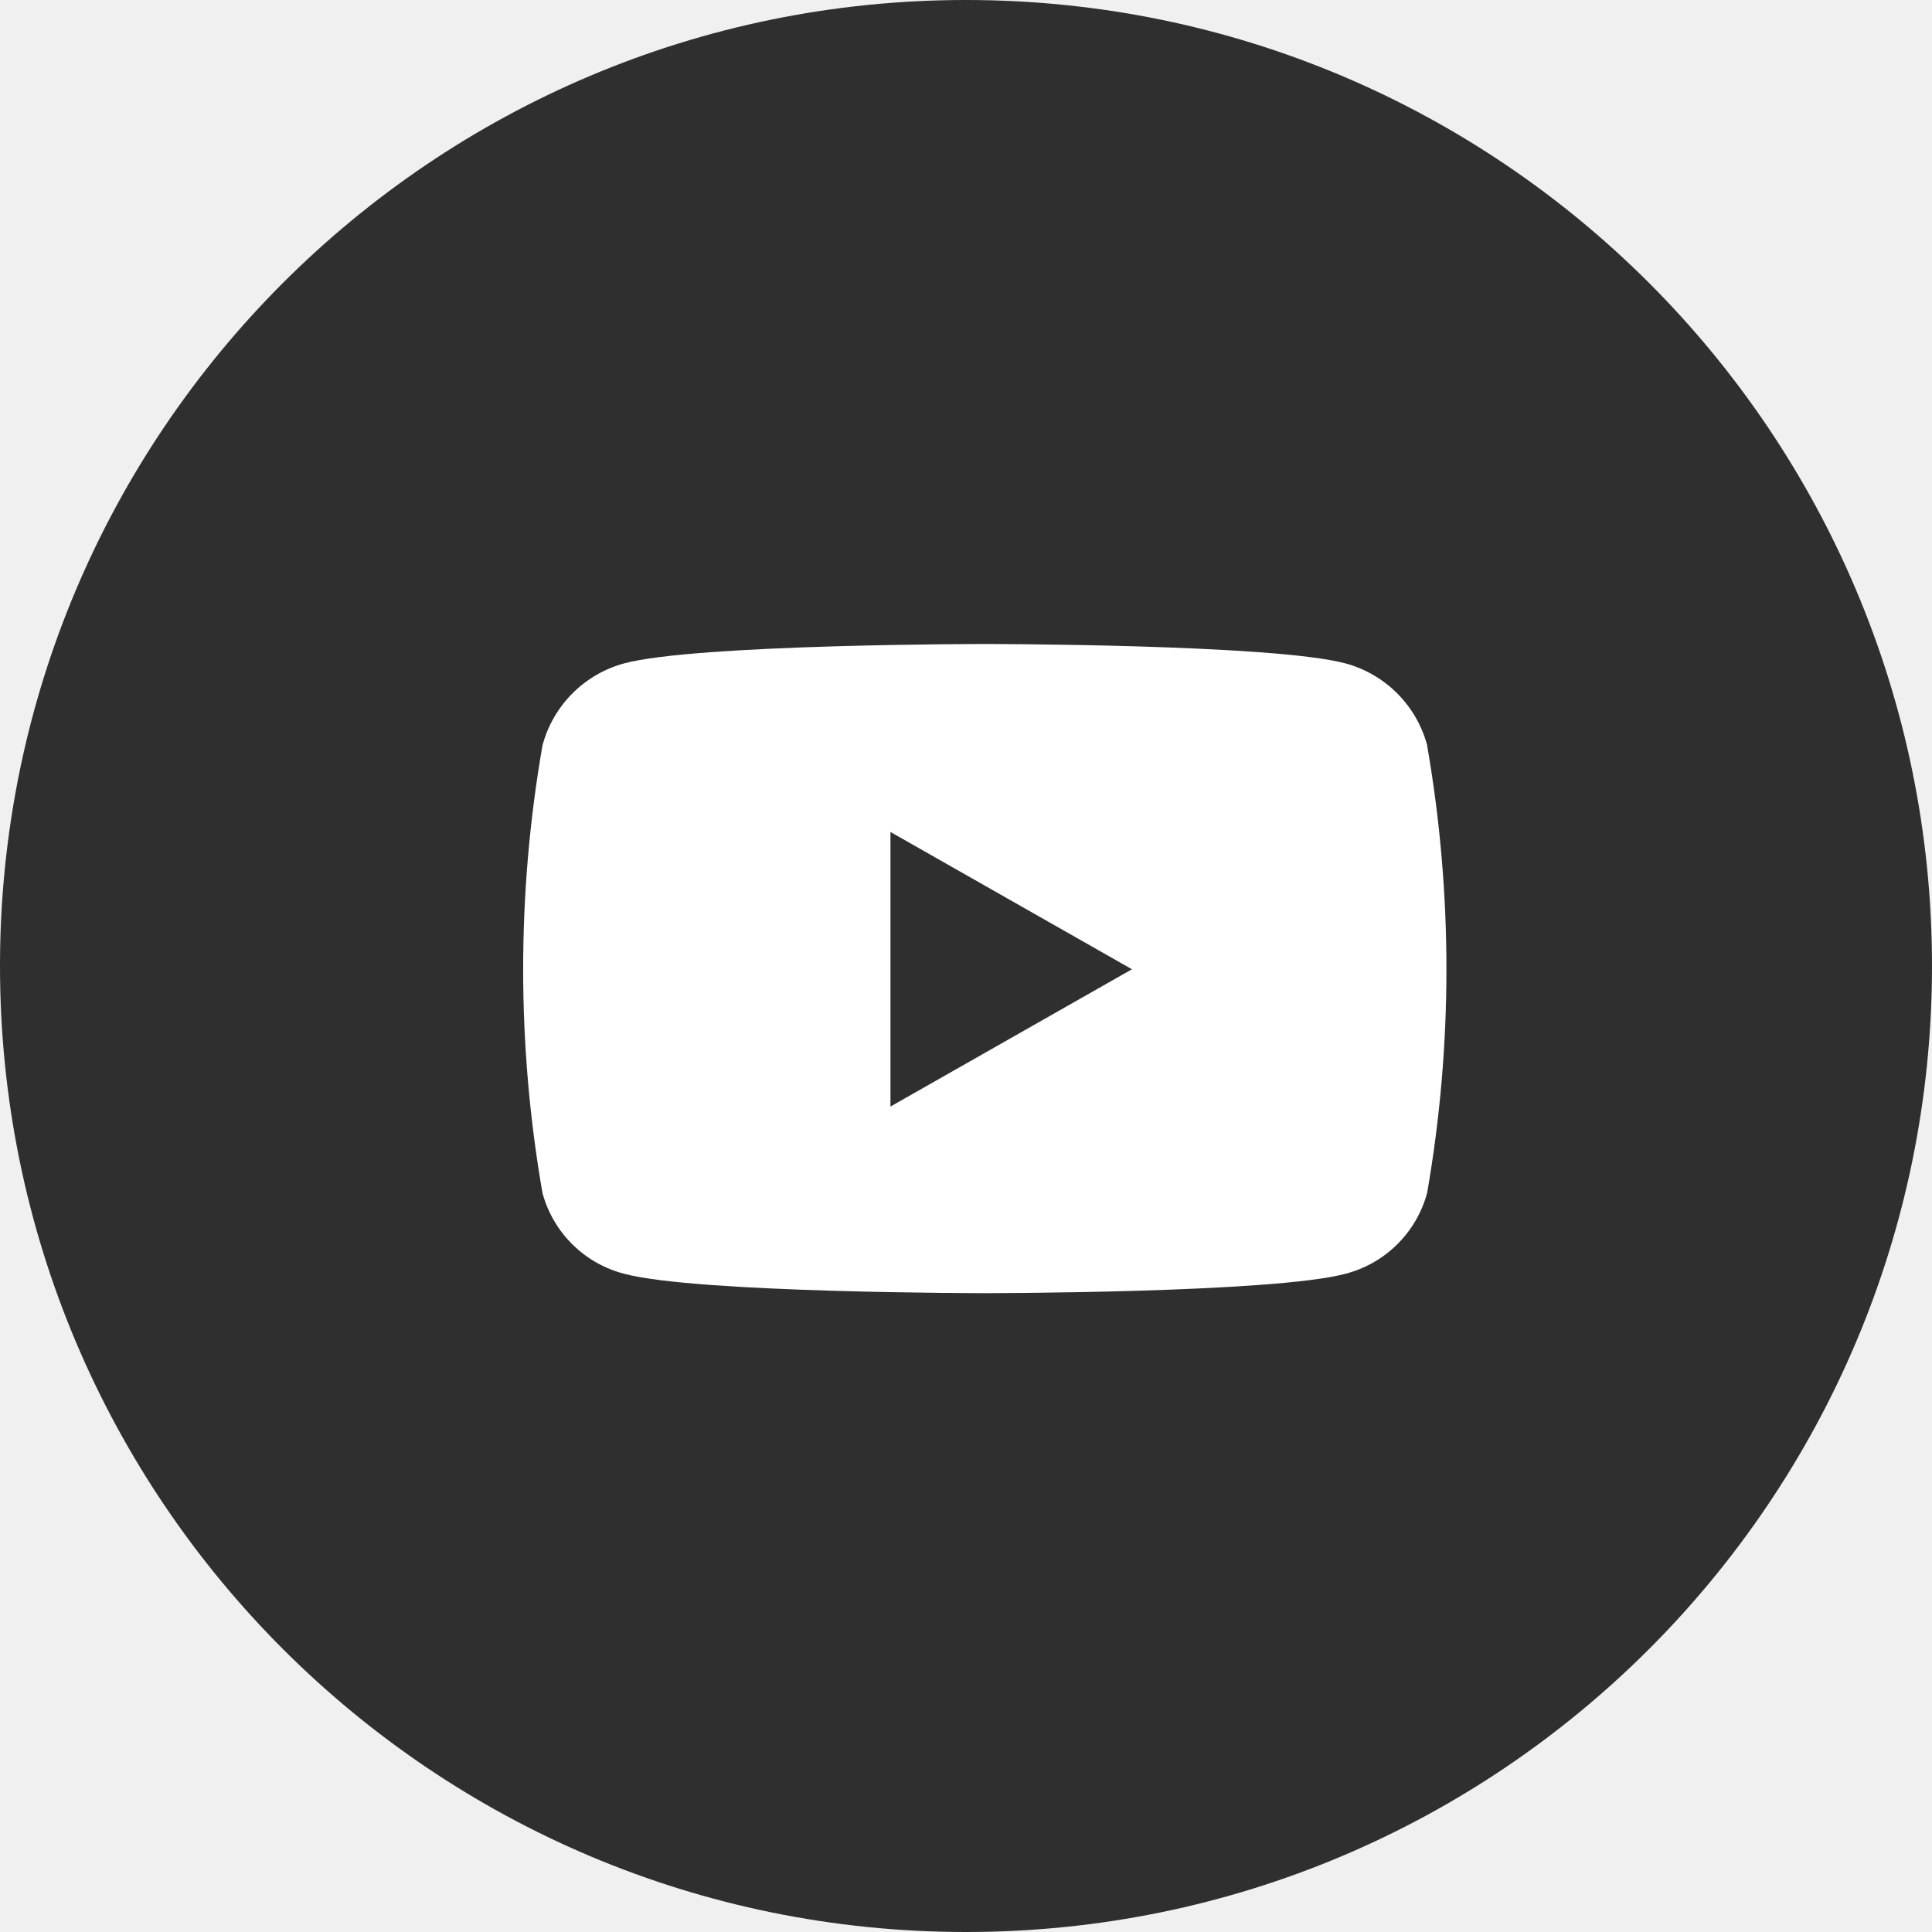
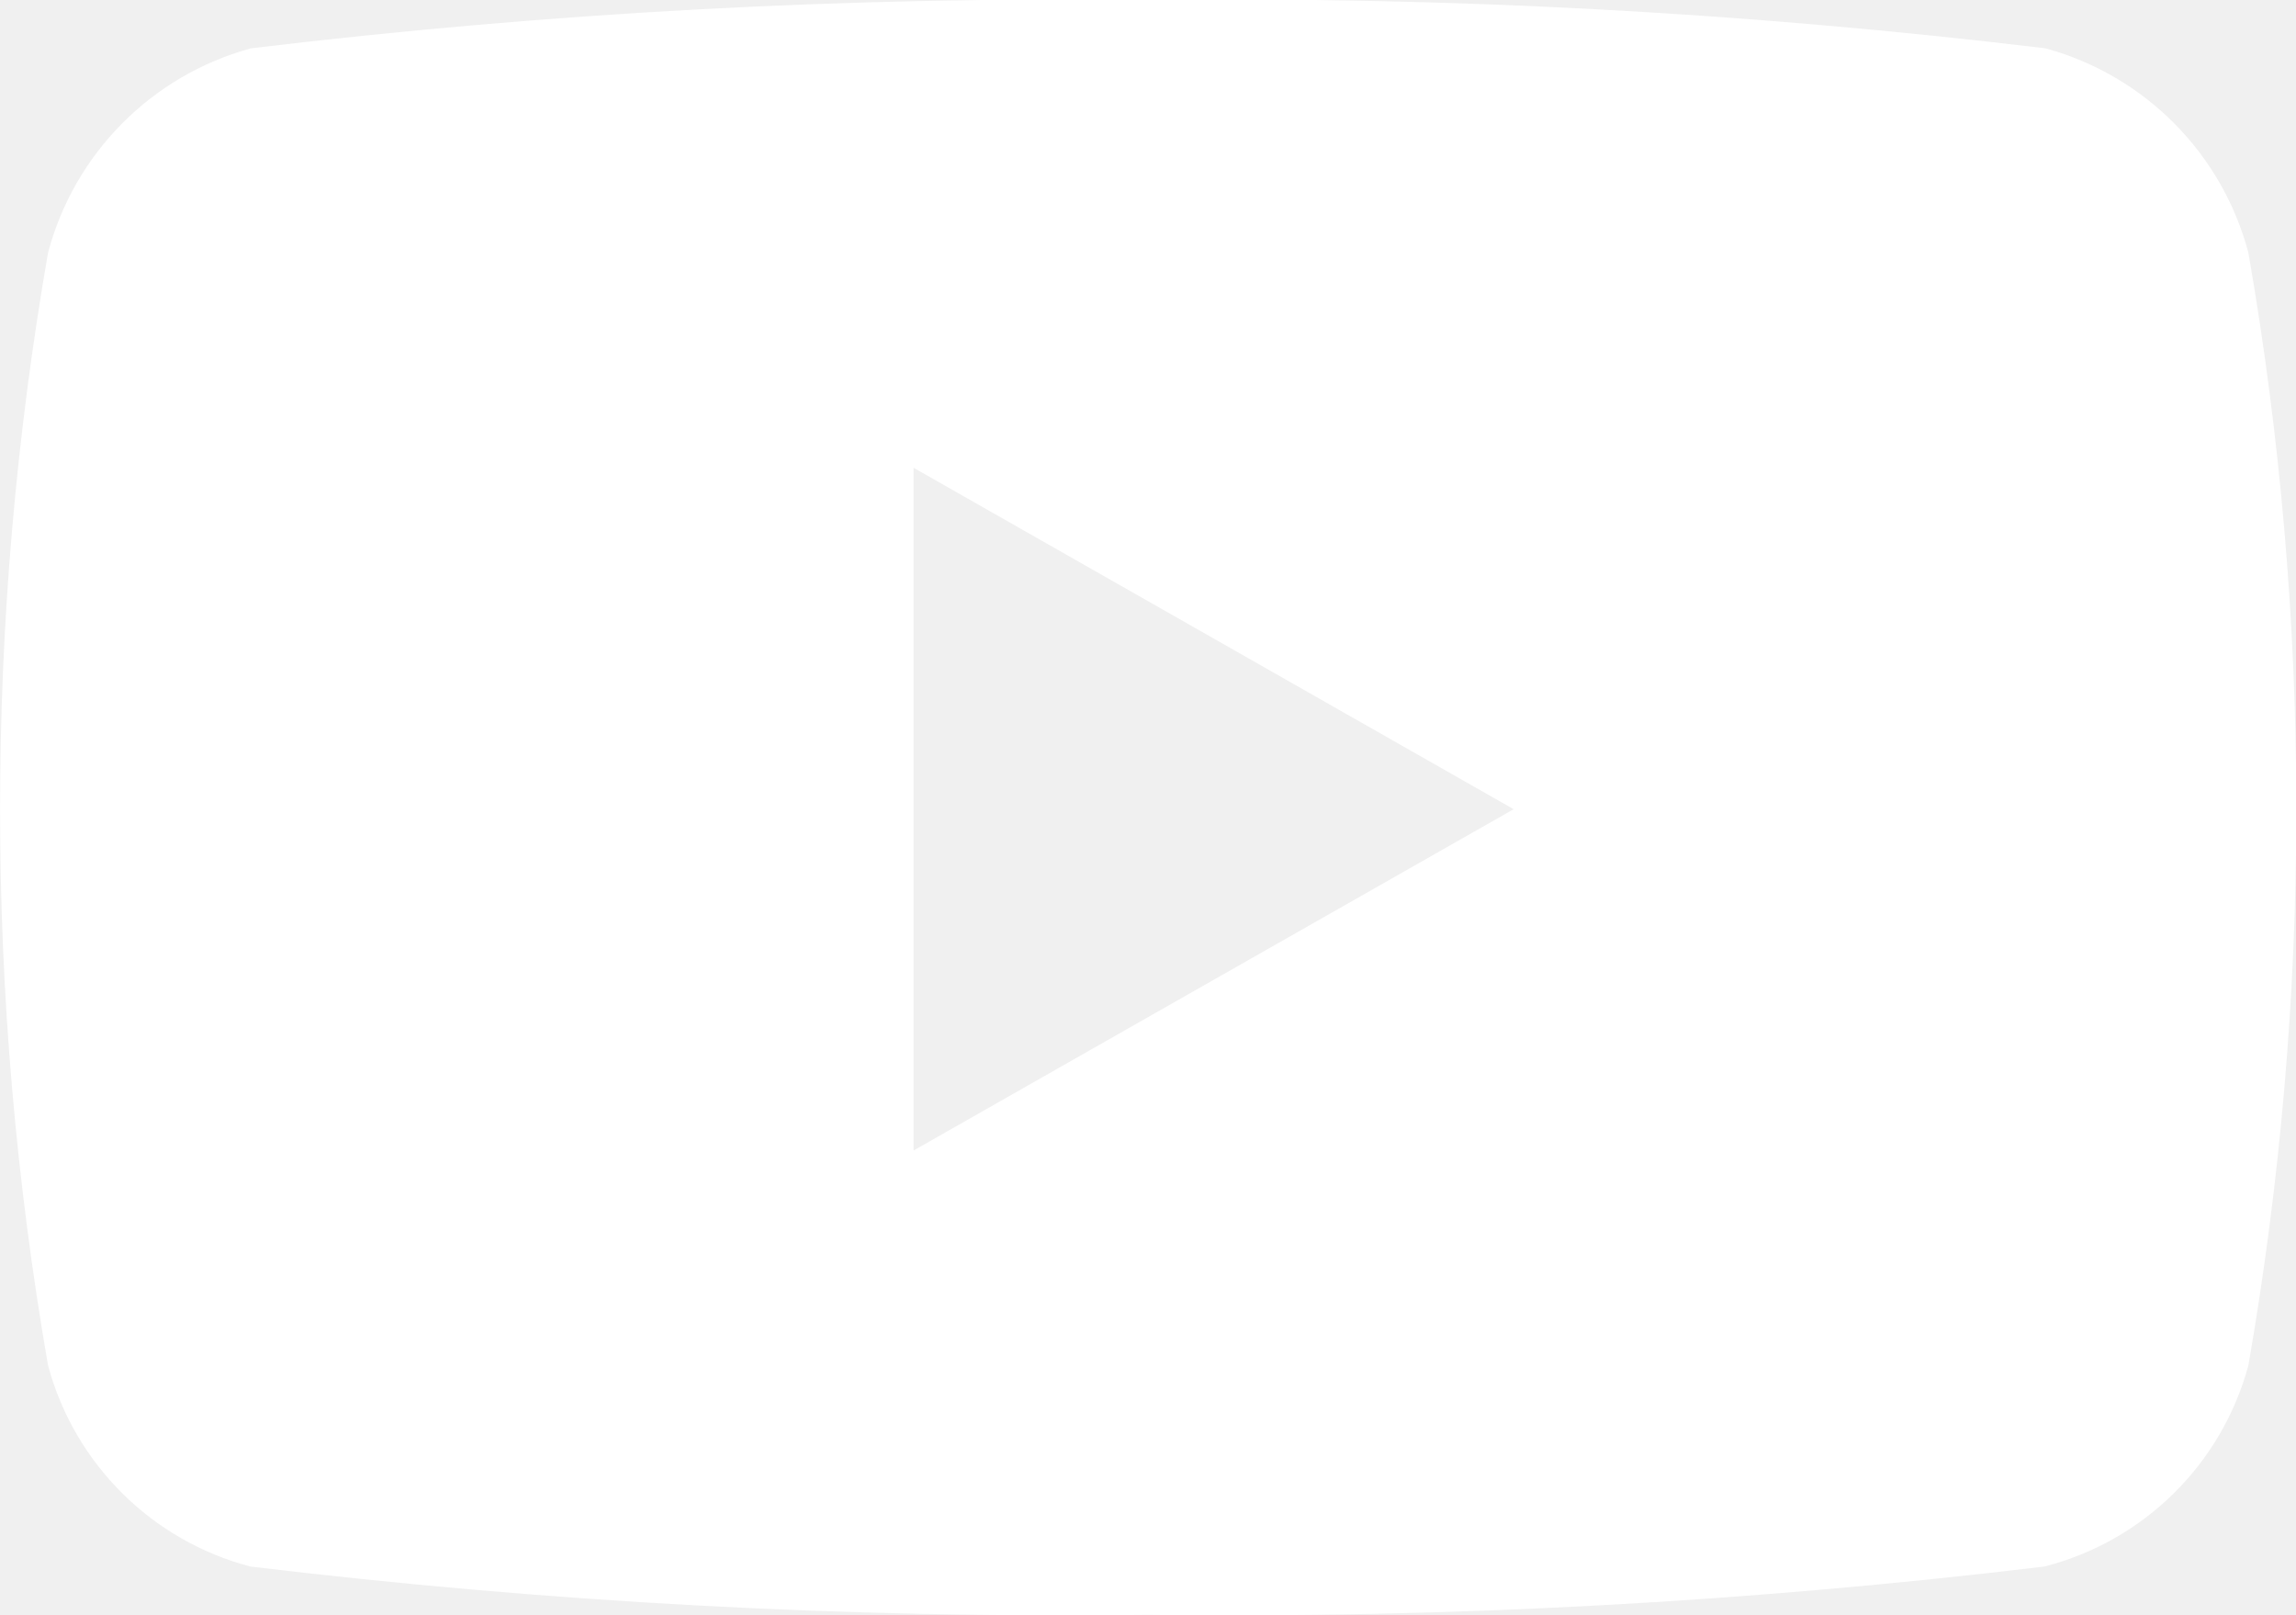
- <svg xmlns="http://www.w3.org/2000/svg" width="48" height="48" viewBox="0 0 48 48">
-   <g id="Youtube" transform="translate(-1579 -3387)">
-     <circle id="Ellipse_43" data-name="Ellipse 43" cx="24" cy="24" r="24" transform="translate(1579 3387)" opacity="0.804" />
-     <g id="youtube-2" data-name="youtube" transform="translate(1577.067 3339)">
-       <path id="Path_217" data-name="Path 217" d="M37.393,66.524a2.882,2.882,0,0,0-2.028-2.041C33.576,64,26.4,64,26.4,64s-7.173,0-8.962.482a2.882,2.882,0,0,0-2.028,2.041,32.453,32.453,0,0,0,0,11.114,2.839,2.839,0,0,0,2.028,2.009c1.789.482,8.962.482,8.962.482s7.173,0,8.962-.482a2.839,2.839,0,0,0,2.028-2.009,32.453,32.453,0,0,0,0-11.114ZM24.056,75.492V68.67l6,3.411Z" fill="#fff" />
-     </g>
-   </g>
+ <svg xmlns="http://www.w3.org/2000/svg" width="16.203" height="11.393" viewBox="0 0 16.203 11.393">
+   <path id="youtube" d="M30.8,65.783a2.036,2.036,0,0,0-1.432-1.442A48.111,48.111,0,0,0,23.034,64a48.111,48.111,0,0,0-6.33.341,2.036,2.036,0,0,0-1.432,1.442,22.923,22.923,0,0,0,0,7.85A2.006,2.006,0,0,0,16.7,75.052a48.111,48.111,0,0,0,6.33.341,48.112,48.112,0,0,0,6.33-.341A2.006,2.006,0,0,0,30.8,73.633a22.923,22.923,0,0,0,0-7.85Zm-9.42,6.334V67.3l4.235,2.409Z" transform="translate(-14.933 -64)" fill="#fff" />
</svg>
